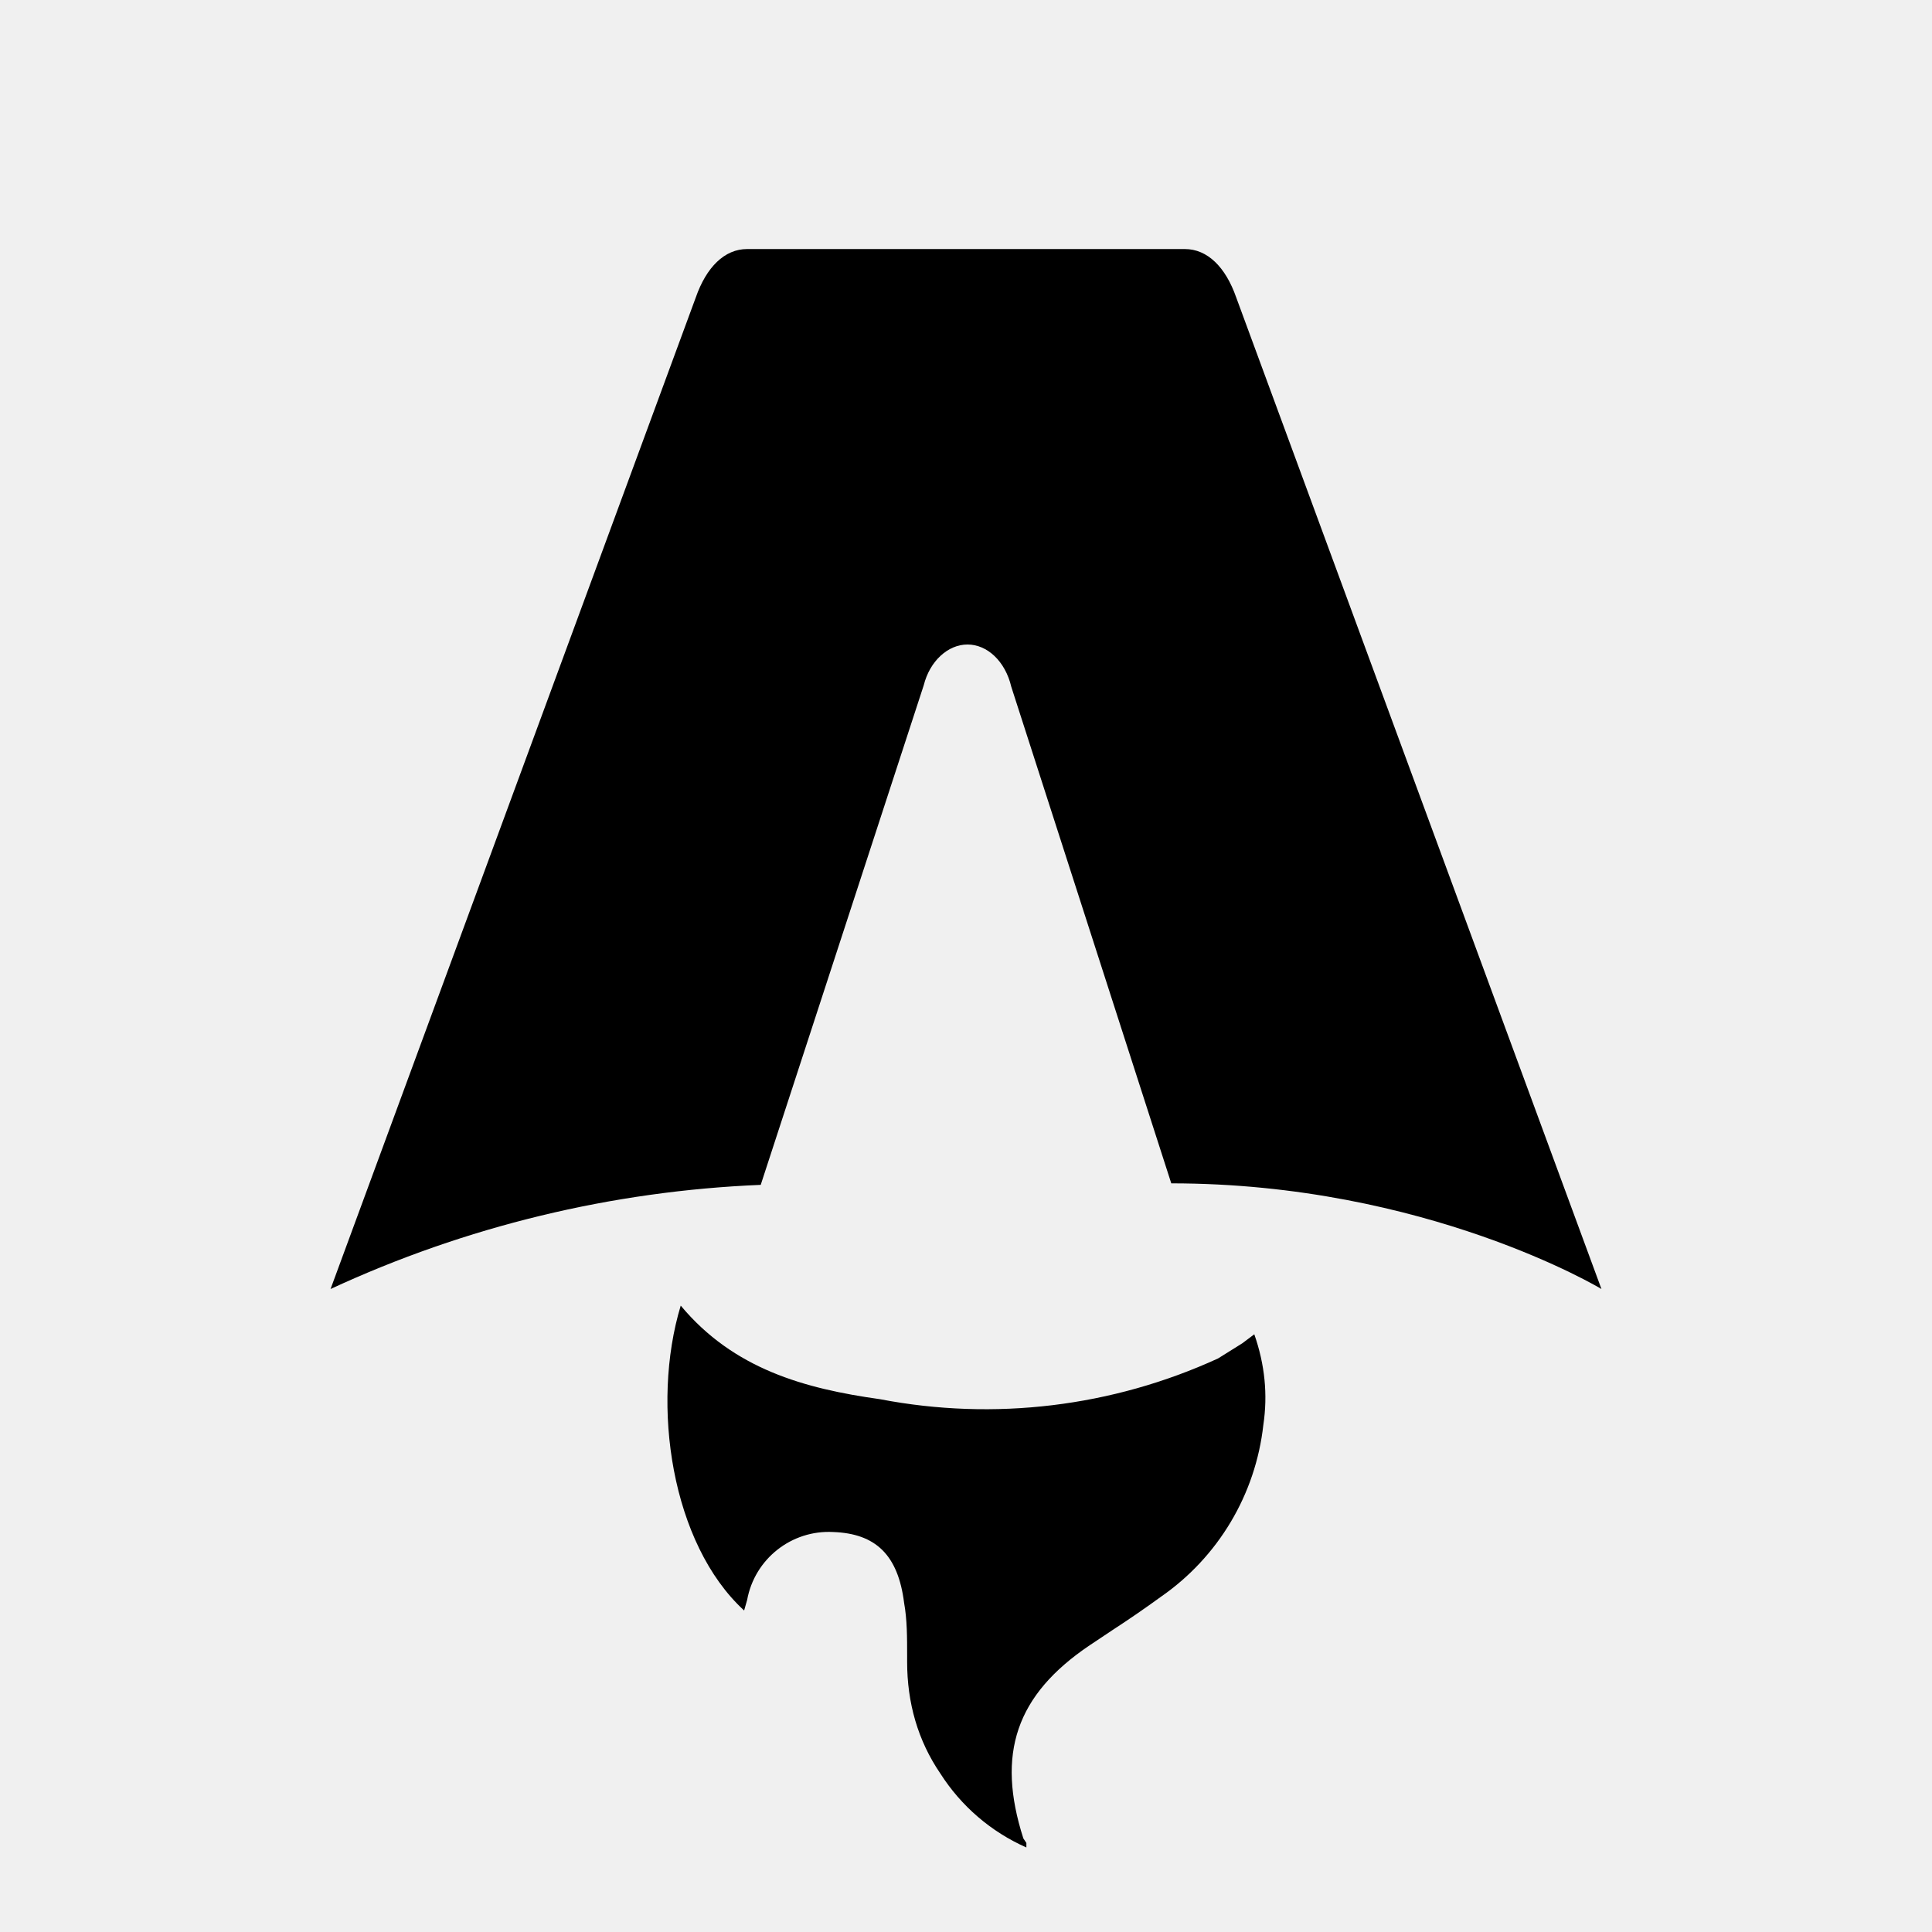
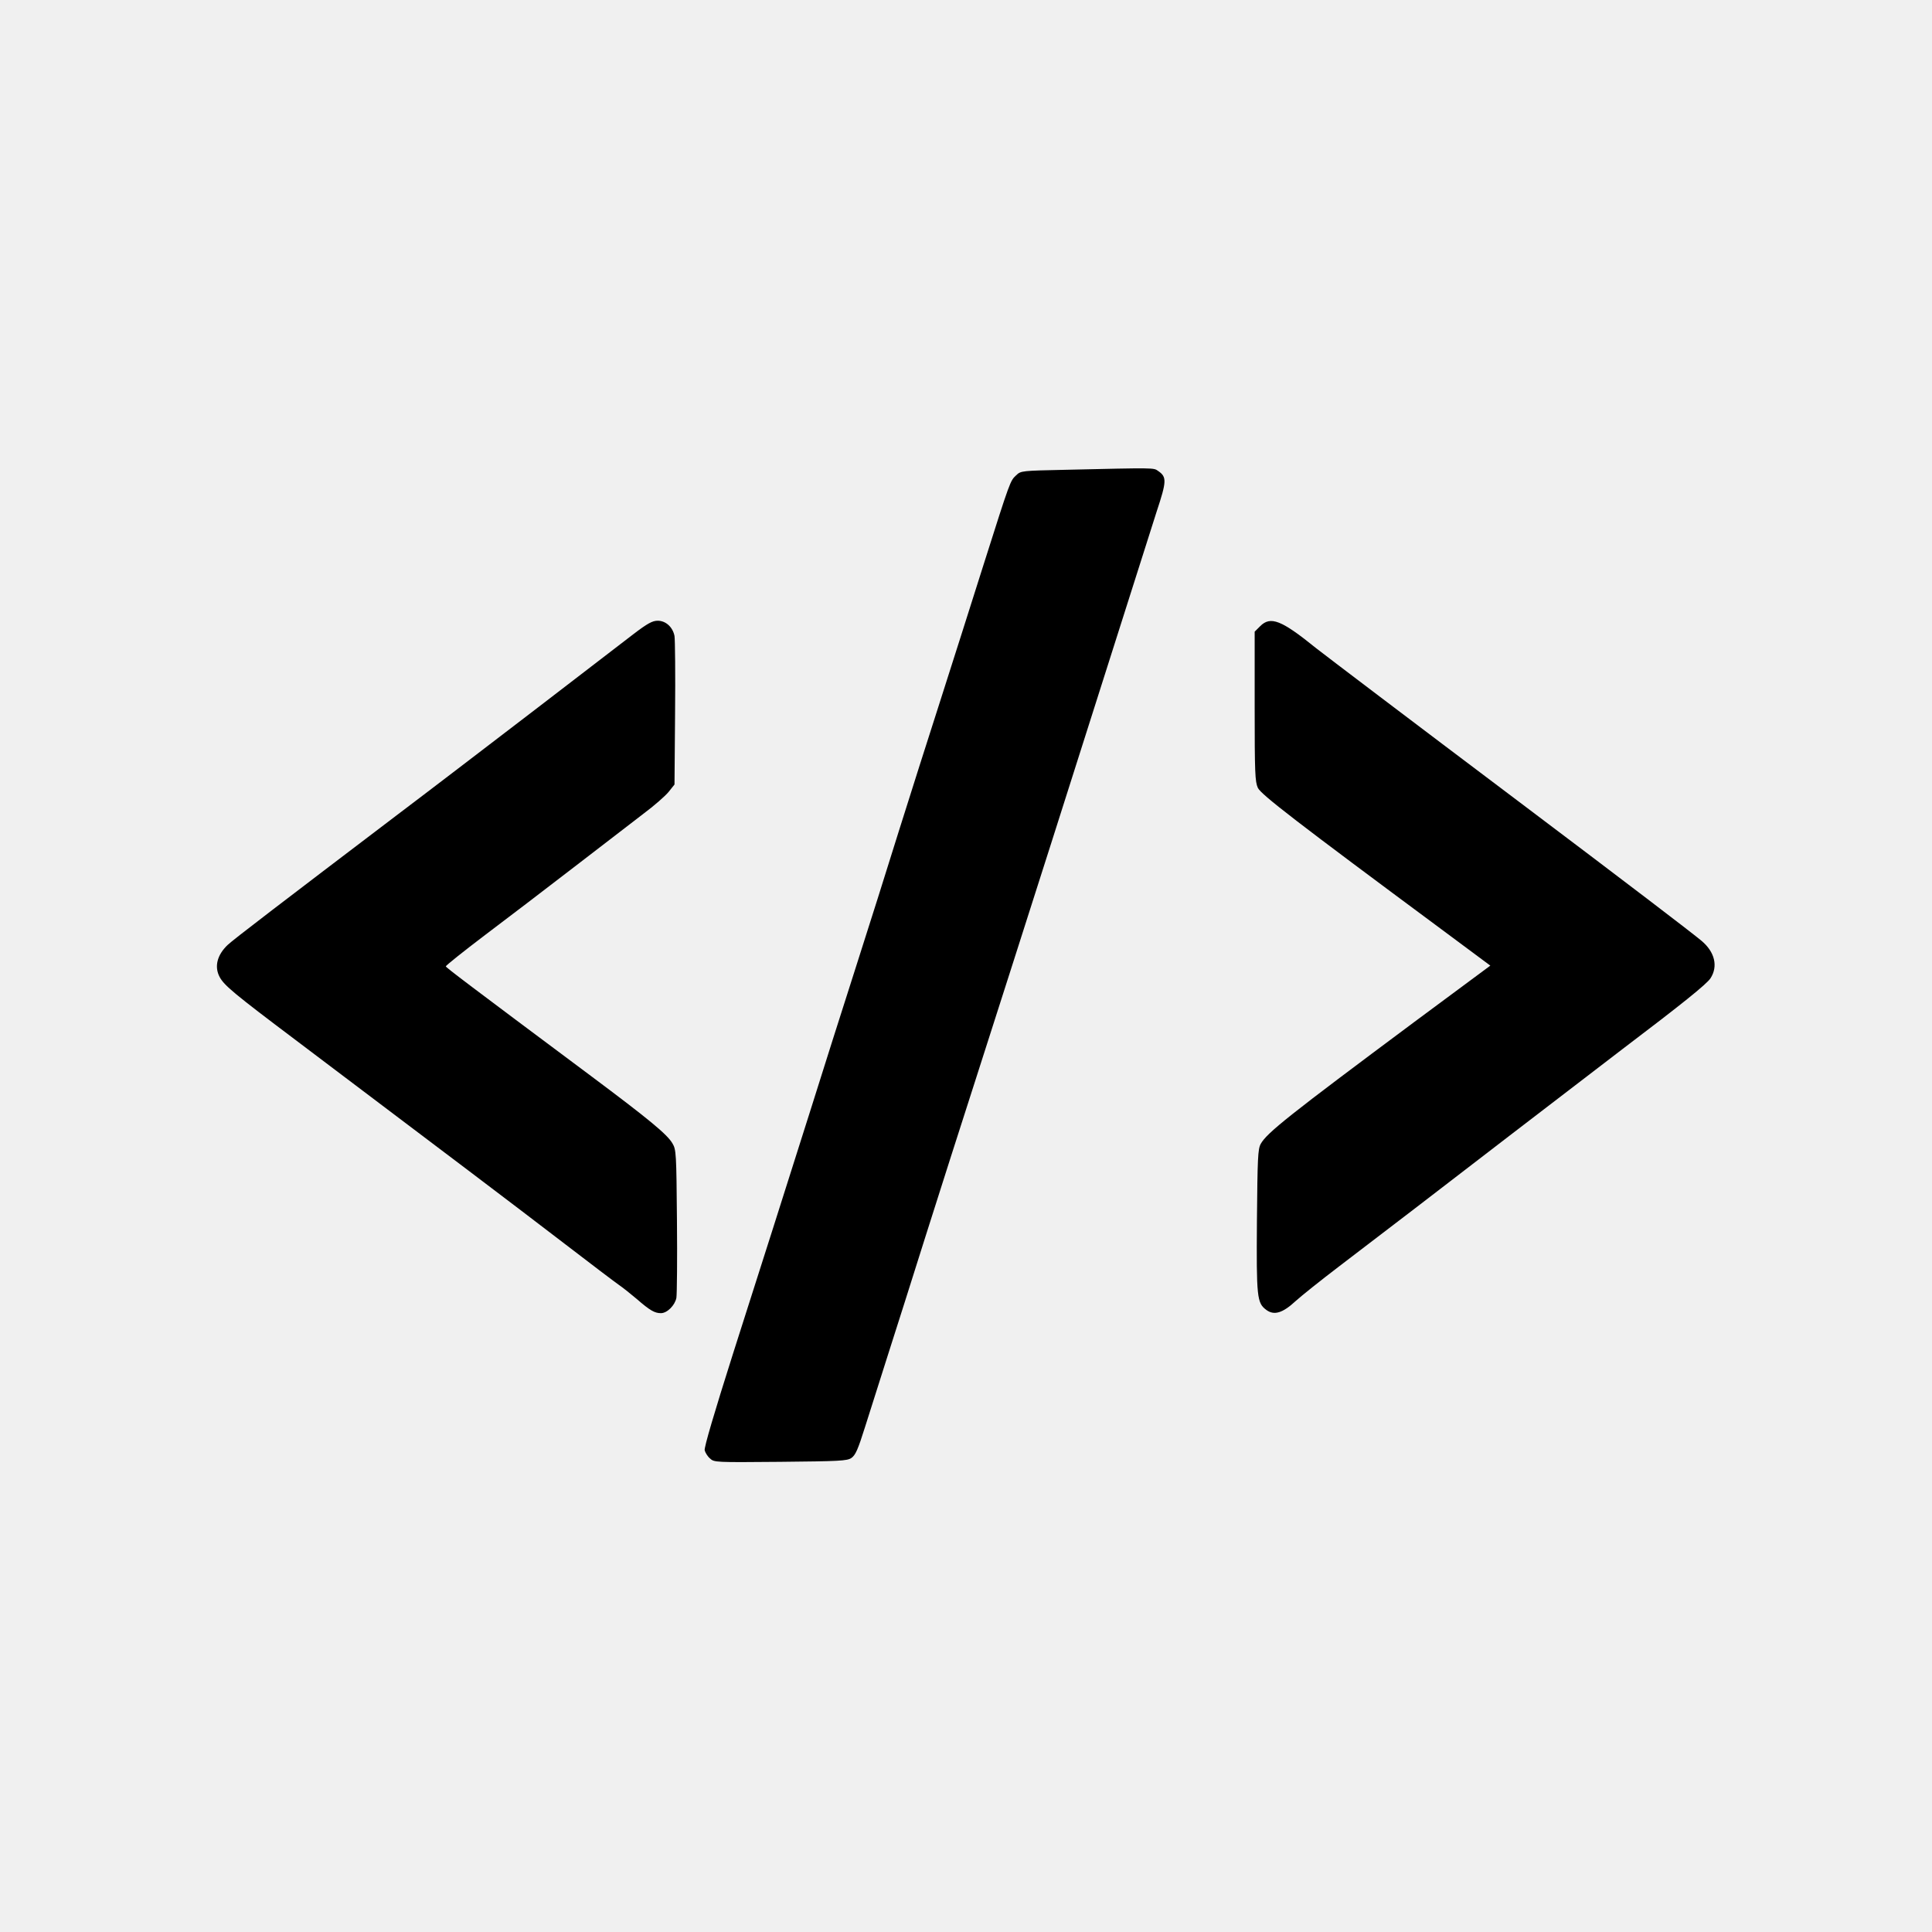
- <svg xmlns="http://www.w3.org/2000/svg" fill="none" viewBox="0 0 128 128">
-   <path d="M50.4 78.5a75.1 75.1 0 0 0-28.5 6.9l24.2-65.7c.7-2 1.9-3.2 3.4-3.2h29c1.5 0 2.7 1.2 3.4 3.2l24.2 65.7s-11.6-7-28.5-7L67 45.5c-.4-1.7-1.6-2.8-2.9-2.8-1.3 0-2.5 1.1-2.9 2.7L50.4 78.5Zm-1.1 28.2Zm-4.2-20.2c-2 6.6-.6 15.8 4.2 20.2a17.5 17.5 0 0 1 .2-.7 5.5 5.5 0 0 1 5.7-4.5c2.8.1 4.3 1.5 4.7 4.7.2 1.1.2 2.3.2 3.5v.4c0 2.7.7 5.2 2.2 7.4a13 13 0 0 0 5.7 4.9v-.3l-.2-.3c-1.8-5.6-.5-9.5 4.4-12.8l1.5-1a73 73 0 0 0 3.2-2.2 16 16 0 0 0 6.8-11.4c.3-2 .1-4-.6-6l-.8.6-1.6 1a37 37 0 0 1-22.4 2.7c-5-.7-9.7-2-13.2-6.2Z" />
-   <style>
-         path { fill: #000; }
-         @media (prefers-color-scheme: dark) {
-             path { fill: #FFF; }
-         }
-     </style>
+ <svg xmlns="http://www.w3.org/2000/svg" version="1.0" width="1024pt" height="1024pt" viewBox="0 0 1024 1024" preserveAspectRatio="xMidYMid meet">
+   <g transform="translate(0,1024) scale(0.1,-0.1)" fill="#000000" stroke="none">
+     <path d="M5648 7750 c-232 -5 -237 -5 -262 -29 -32 -30 -31 -27 -172 -471 -63 -201 -167 -525 -229 -720 -63 -195 -162 -508 -221 -695 -58 -187 -161 -513 -229 -725 -68 -212 -175 -549 -238 -750 -161 -508 -232 -732 -412 -1295 -98 -309 -154 -498 -150 -512 3 -12 15 -32 28 -43 22 -21 29 -21 372 -18 313 3 354 5 377 20 22 15 35 44 73 165 26 82 80 252 120 378 41 127 132 415 203 640 72 226 189 595 262 820 258 804 554 1733 802 2515 60 190 131 413 158 497 54 163 55 185 8 217 -24 17 -13 17 -490 6z" />
+     <path d="M3356 6878 c-52 -40 -283 -217 -513 -394 -230 -176 -564 -432 -743 -567 -595 -452 -865 -658 -893 -685 -56 -53 -72 -115 -43 -170 24 -45 77 -89 401 -333 848 -640 1126 -850 1430 -1083 138 -106 266 -203 285 -216 19 -13 62 -47 95 -75 70 -61 95 -75 128 -75 33 0 74 41 82 81 3 19 5 203 3 409 -3 357 -4 377 -24 410 -28 48 -124 127 -433 358 -654 488 -766 573 -768 580 -1 4 93 79 209 167 117 88 329 250 473 361 143 110 307 236 364 280 58 43 118 96 135 117 l31 39 3 376 c2 208 0 392 -3 411 -9 47 -46 81 -89 81 -28 0 -54 -14 -130 -72z" />
+     <path d="M6679 6921 l-29 -29 0 -396 c0 -354 2 -399 17 -432 18 -36 202 -178 975 -751 l257 -191 -402 -298 c-666 -496 -782 -588 -815 -647 -15 -28 -17 -74 -20 -407 -3 -408 0 -436 50 -473 41 -30 86 -17 155 47 32 29 135 111 228 182 260 198 526 402 905 694 190 146 460 353 600 460 314 238 446 344 466 375 41 63 23 139 -47 198 -51 43 -402 311 -974 742 -567 427 -1023 773 -1070 810 -184 149 -241 171 -296 116z" />
+   </g>
</svg>
